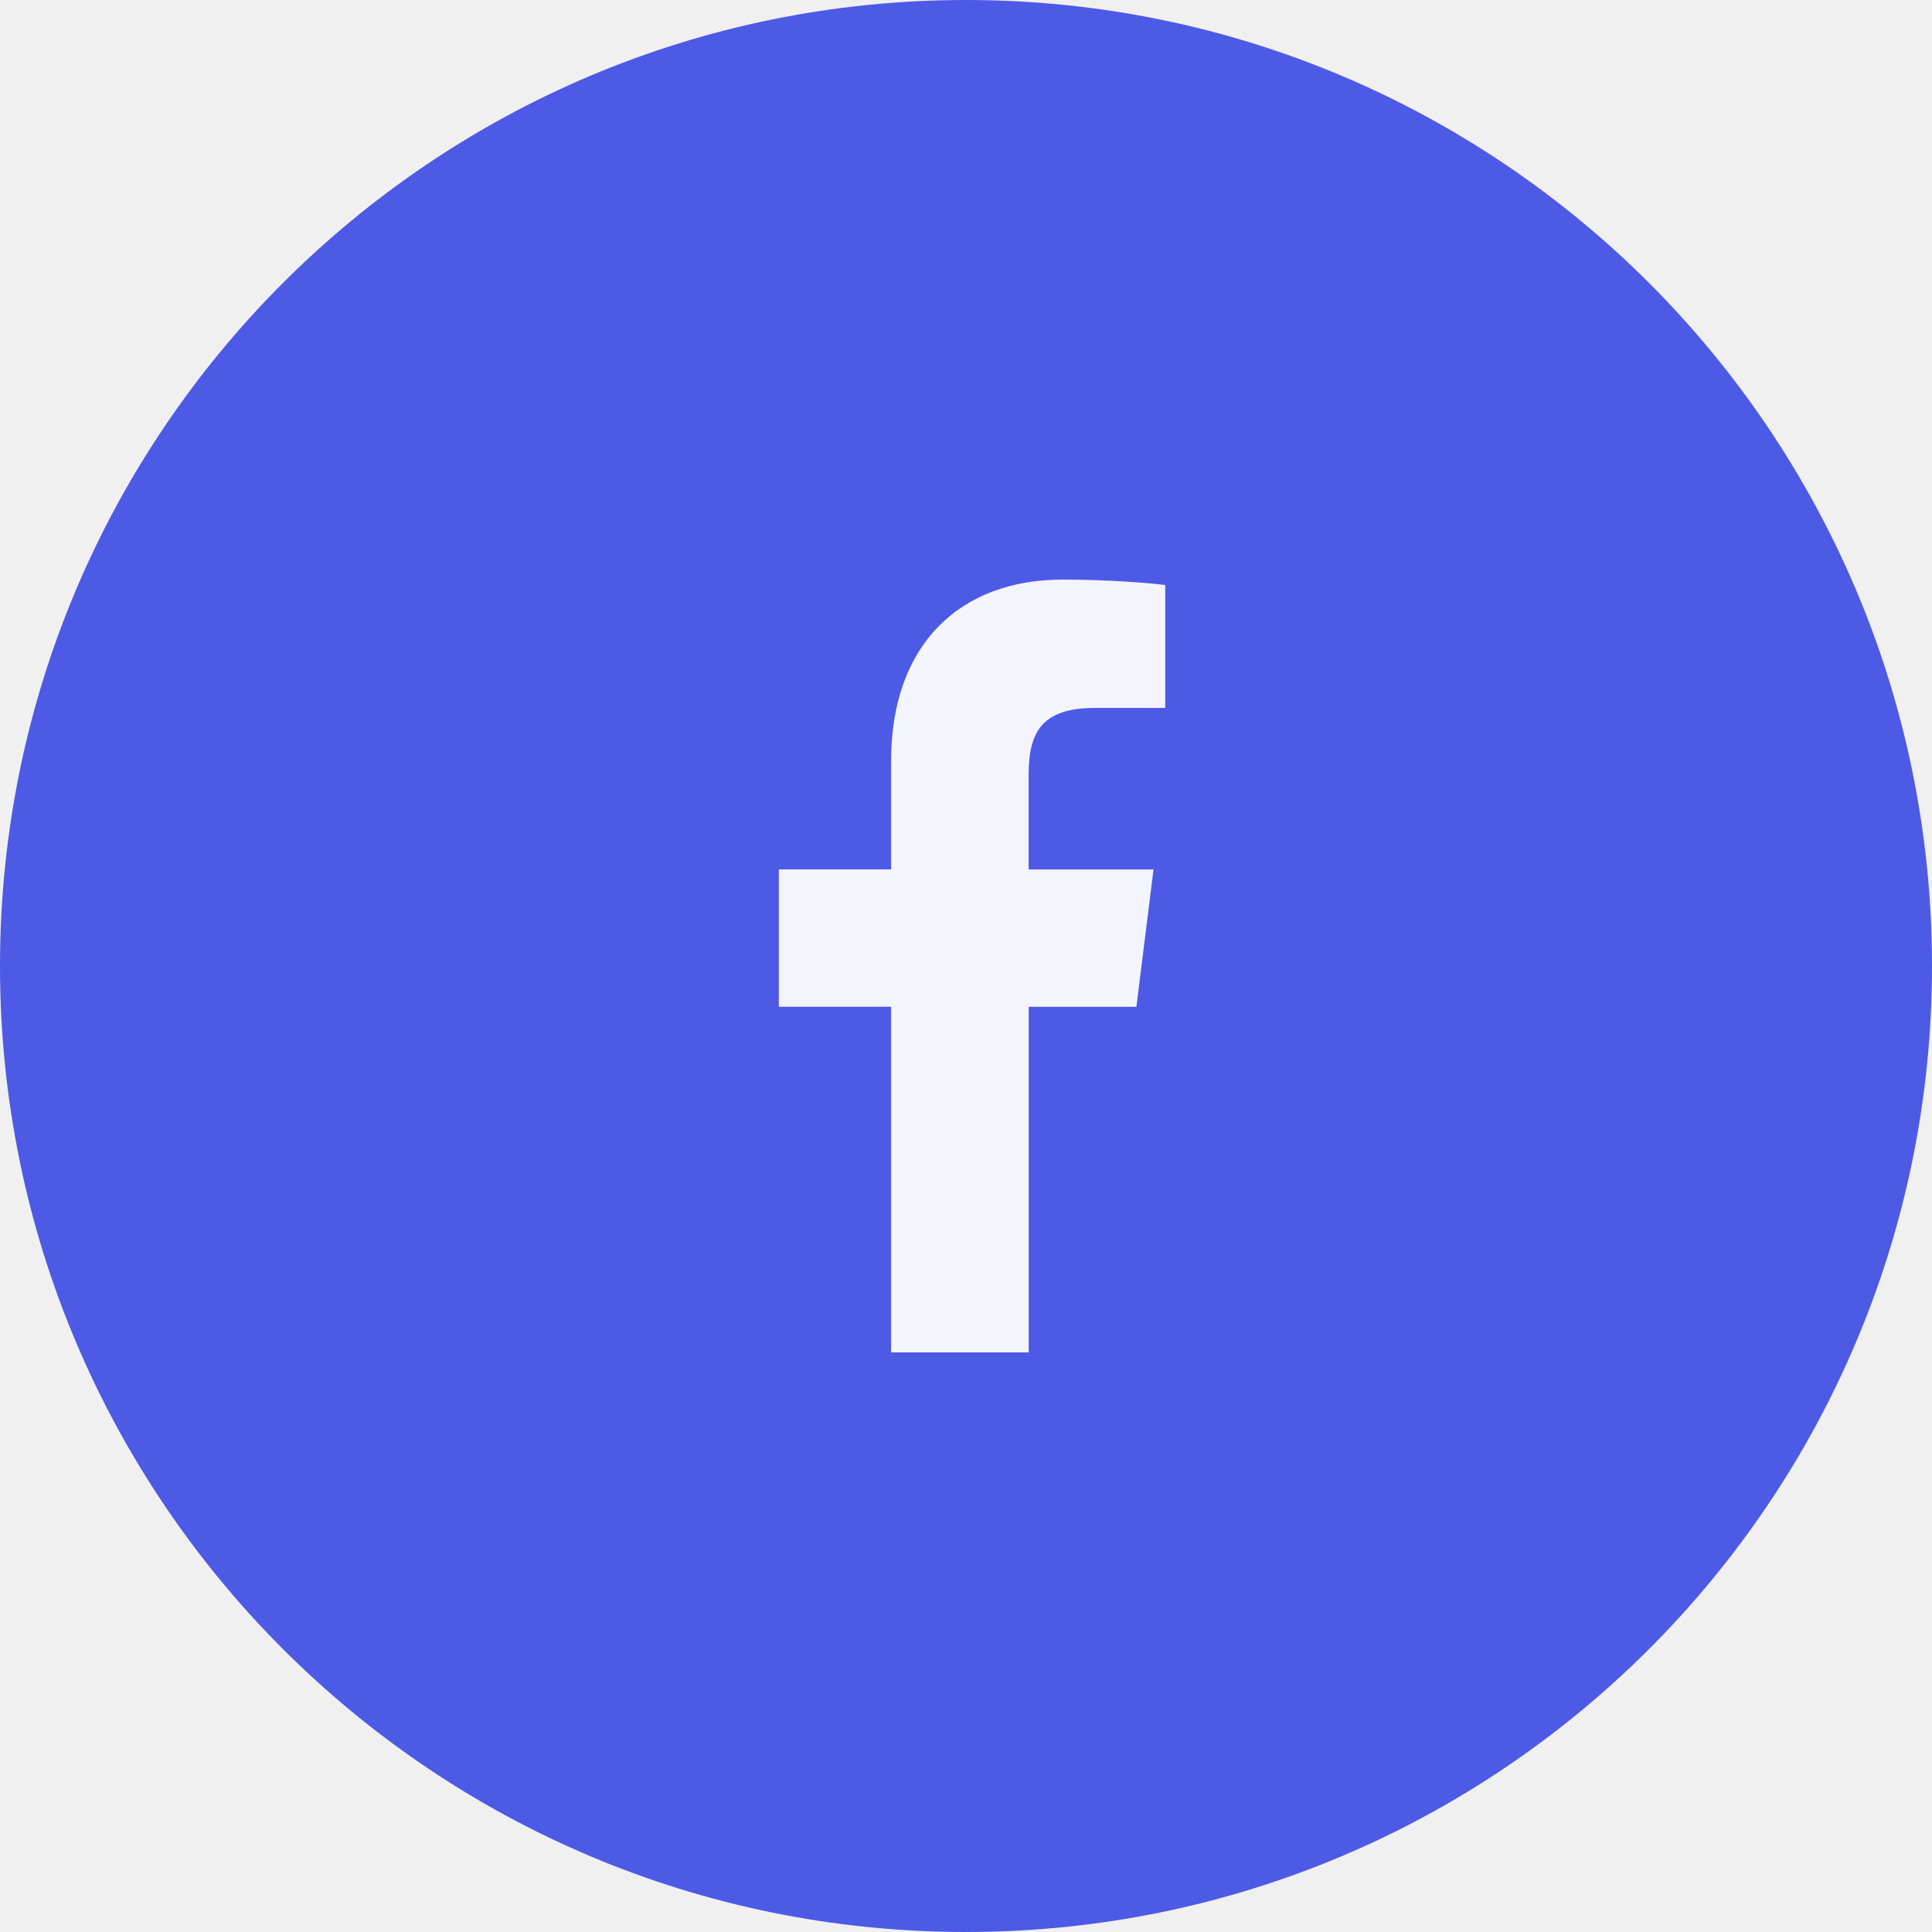
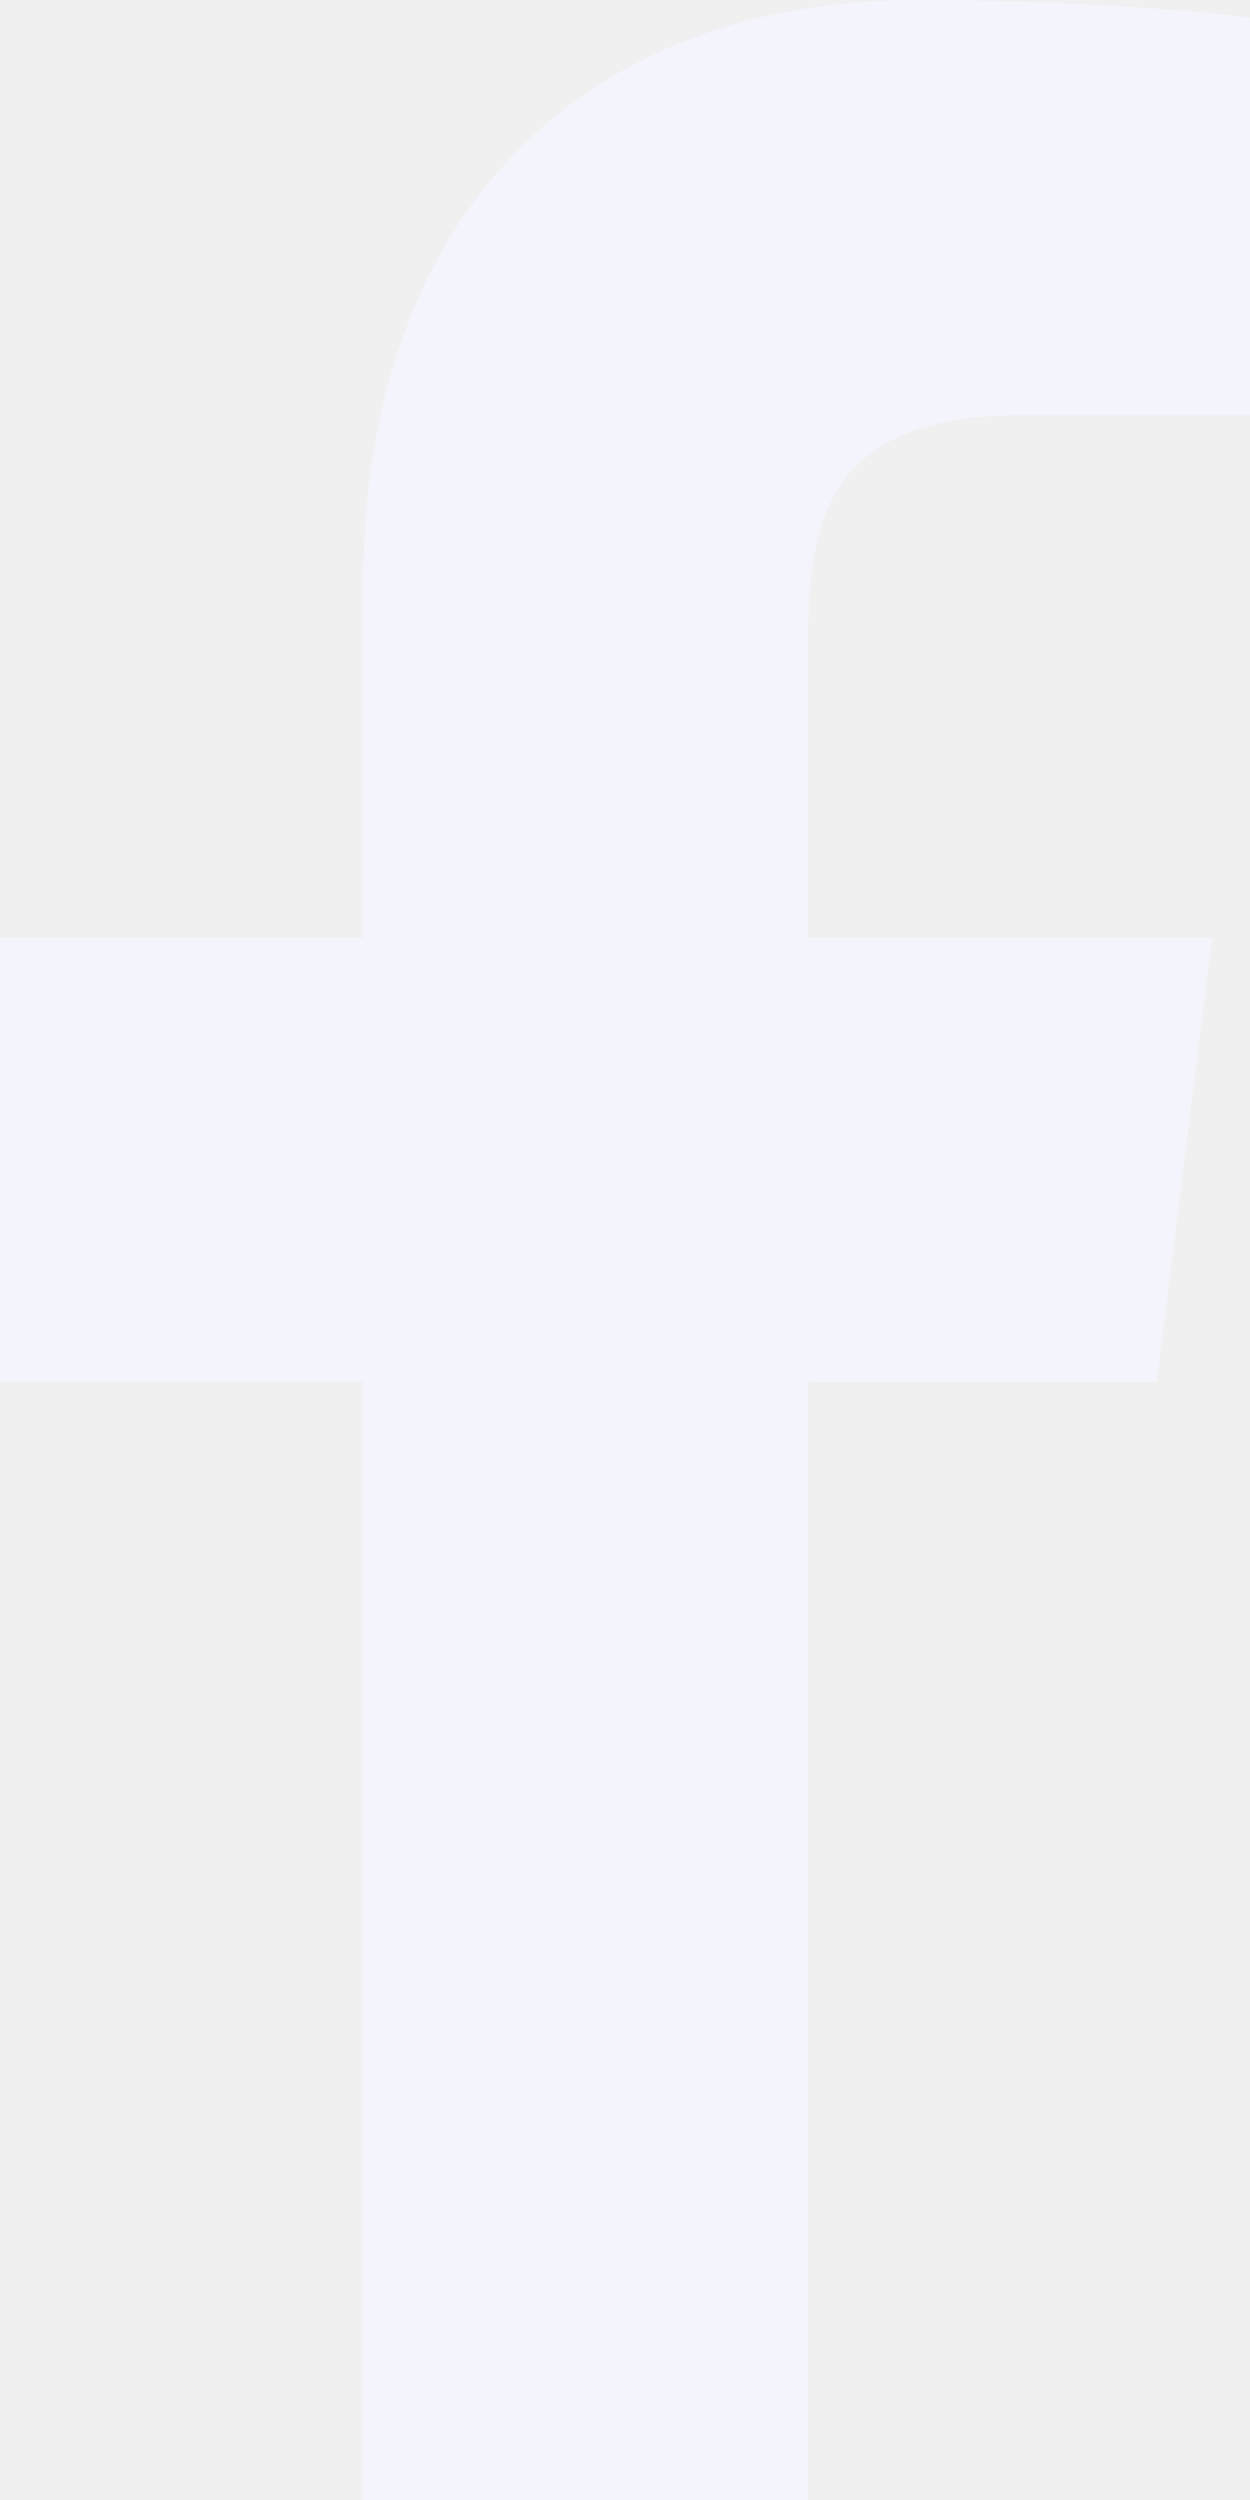
- <svg xmlns="http://www.w3.org/2000/svg" width="40" height="40" viewBox="0 0 40 40" fill="none">
-   <path d="M40 20C40 25.523 37.761 30.523 34.142 34.142C30.523 37.761 25.523 40 20 40C14.477 40 9.477 37.761 5.858 34.142C2.239 30.523 0 25.523 0 20C0 14.477 2.239 9.477 5.858 5.858C9.477 2.239 14.477 0 20 0C25.523 0 30.523 2.239 34.142 5.858C37.761 9.477 40 14.477 40 20Z" fill="#4D5AE5" />
-   <g clip-path="url(#clip0_1017685_42)">
-     <path d="M22.665 14.657H24.125V12.113C23.873 12.078 23.007 12 21.997 12C19.891 12 18.449 13.325 18.449 15.759V18H16.125V20.844H18.449V28H21.298V20.845H23.528L23.882 18.001H21.297V16.041C21.298 15.219 21.519 14.657 22.665 14.657Z" fill="#F4F4FD" />
-   </g>
-   <defs>
-     <clipPath id="clip0_1017685_42">
-       <rect width="16" height="16" fill="white" transform="translate(12 12)" />
-     </clipPath>
-   </defs>
+ <svg xmlns="http://www.w3.org/2000/svg" width="8" height="16" viewBox="0 0 8 16" fill="none">
+   <path d="M6.54 2.657H8.001V0.113C7.749 0.078 6.882 0 5.873 0C3.767 0 2.324 1.325 2.324 3.759V6H0V8.844H2.324V16H5.173V8.845H7.403L7.757 6.001H5.173V4.041C5.173 3.219 5.395 2.657 6.54 2.657Z" fill="#F4F4FD" />
</svg>
